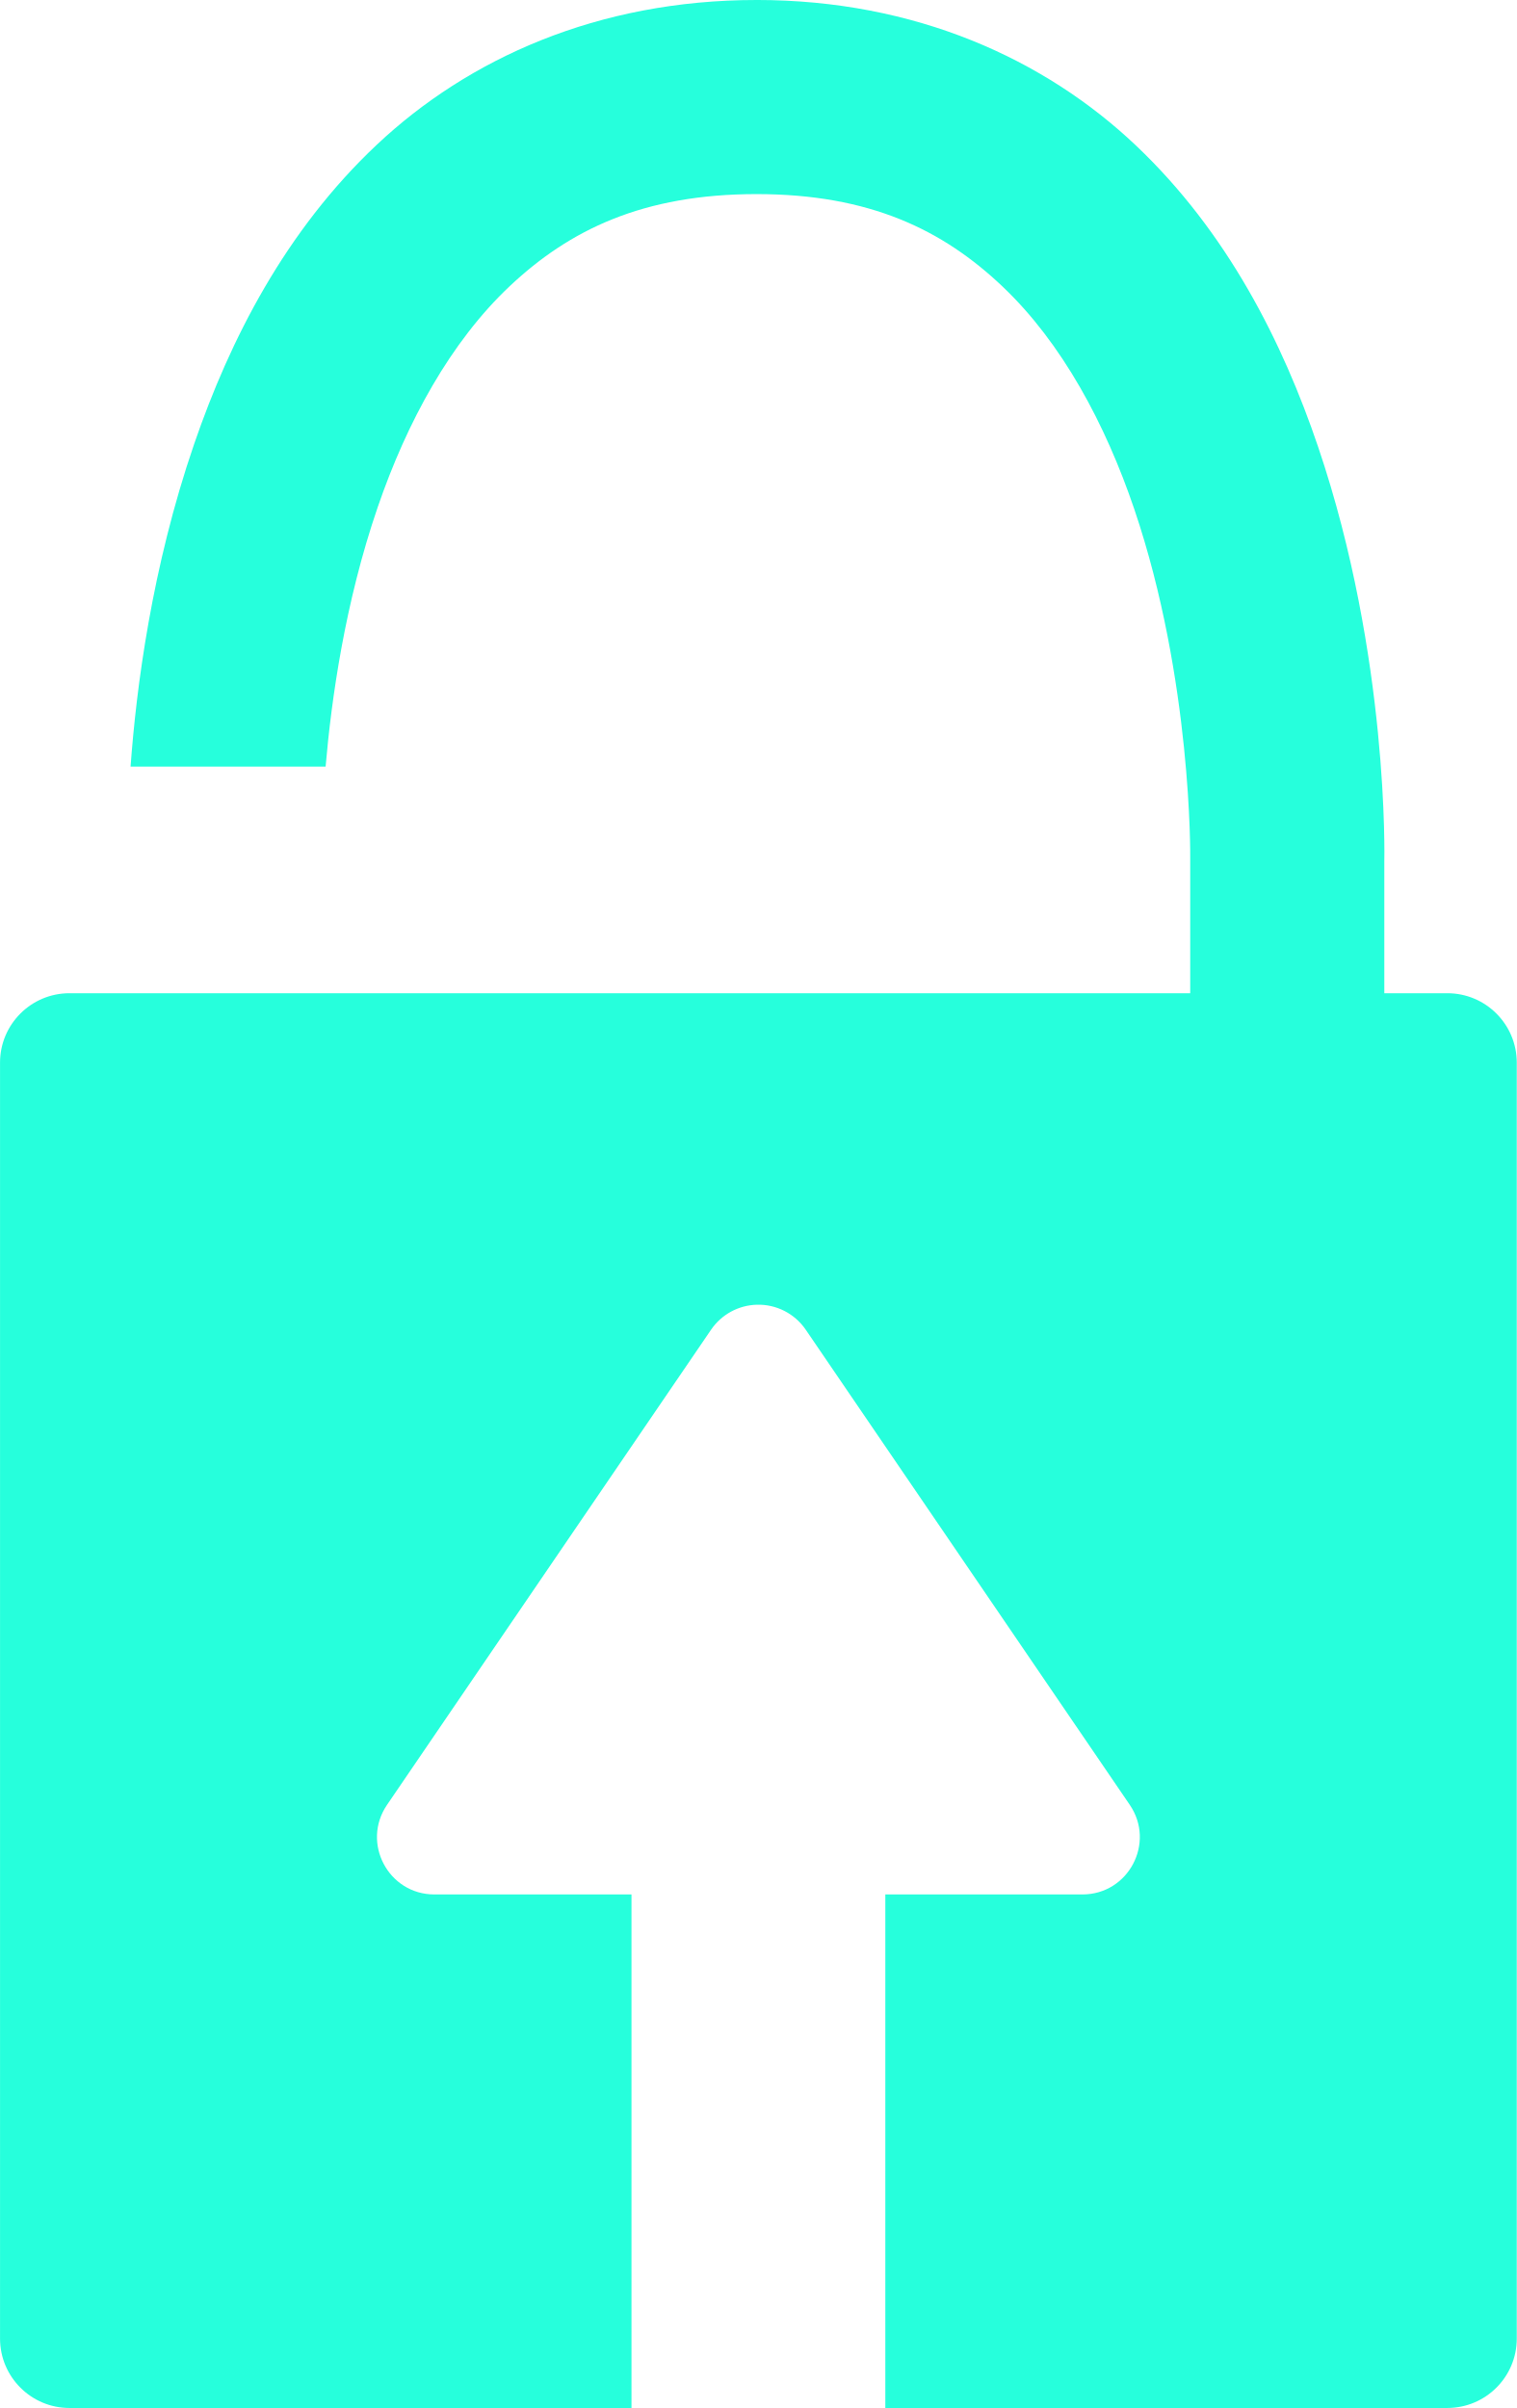
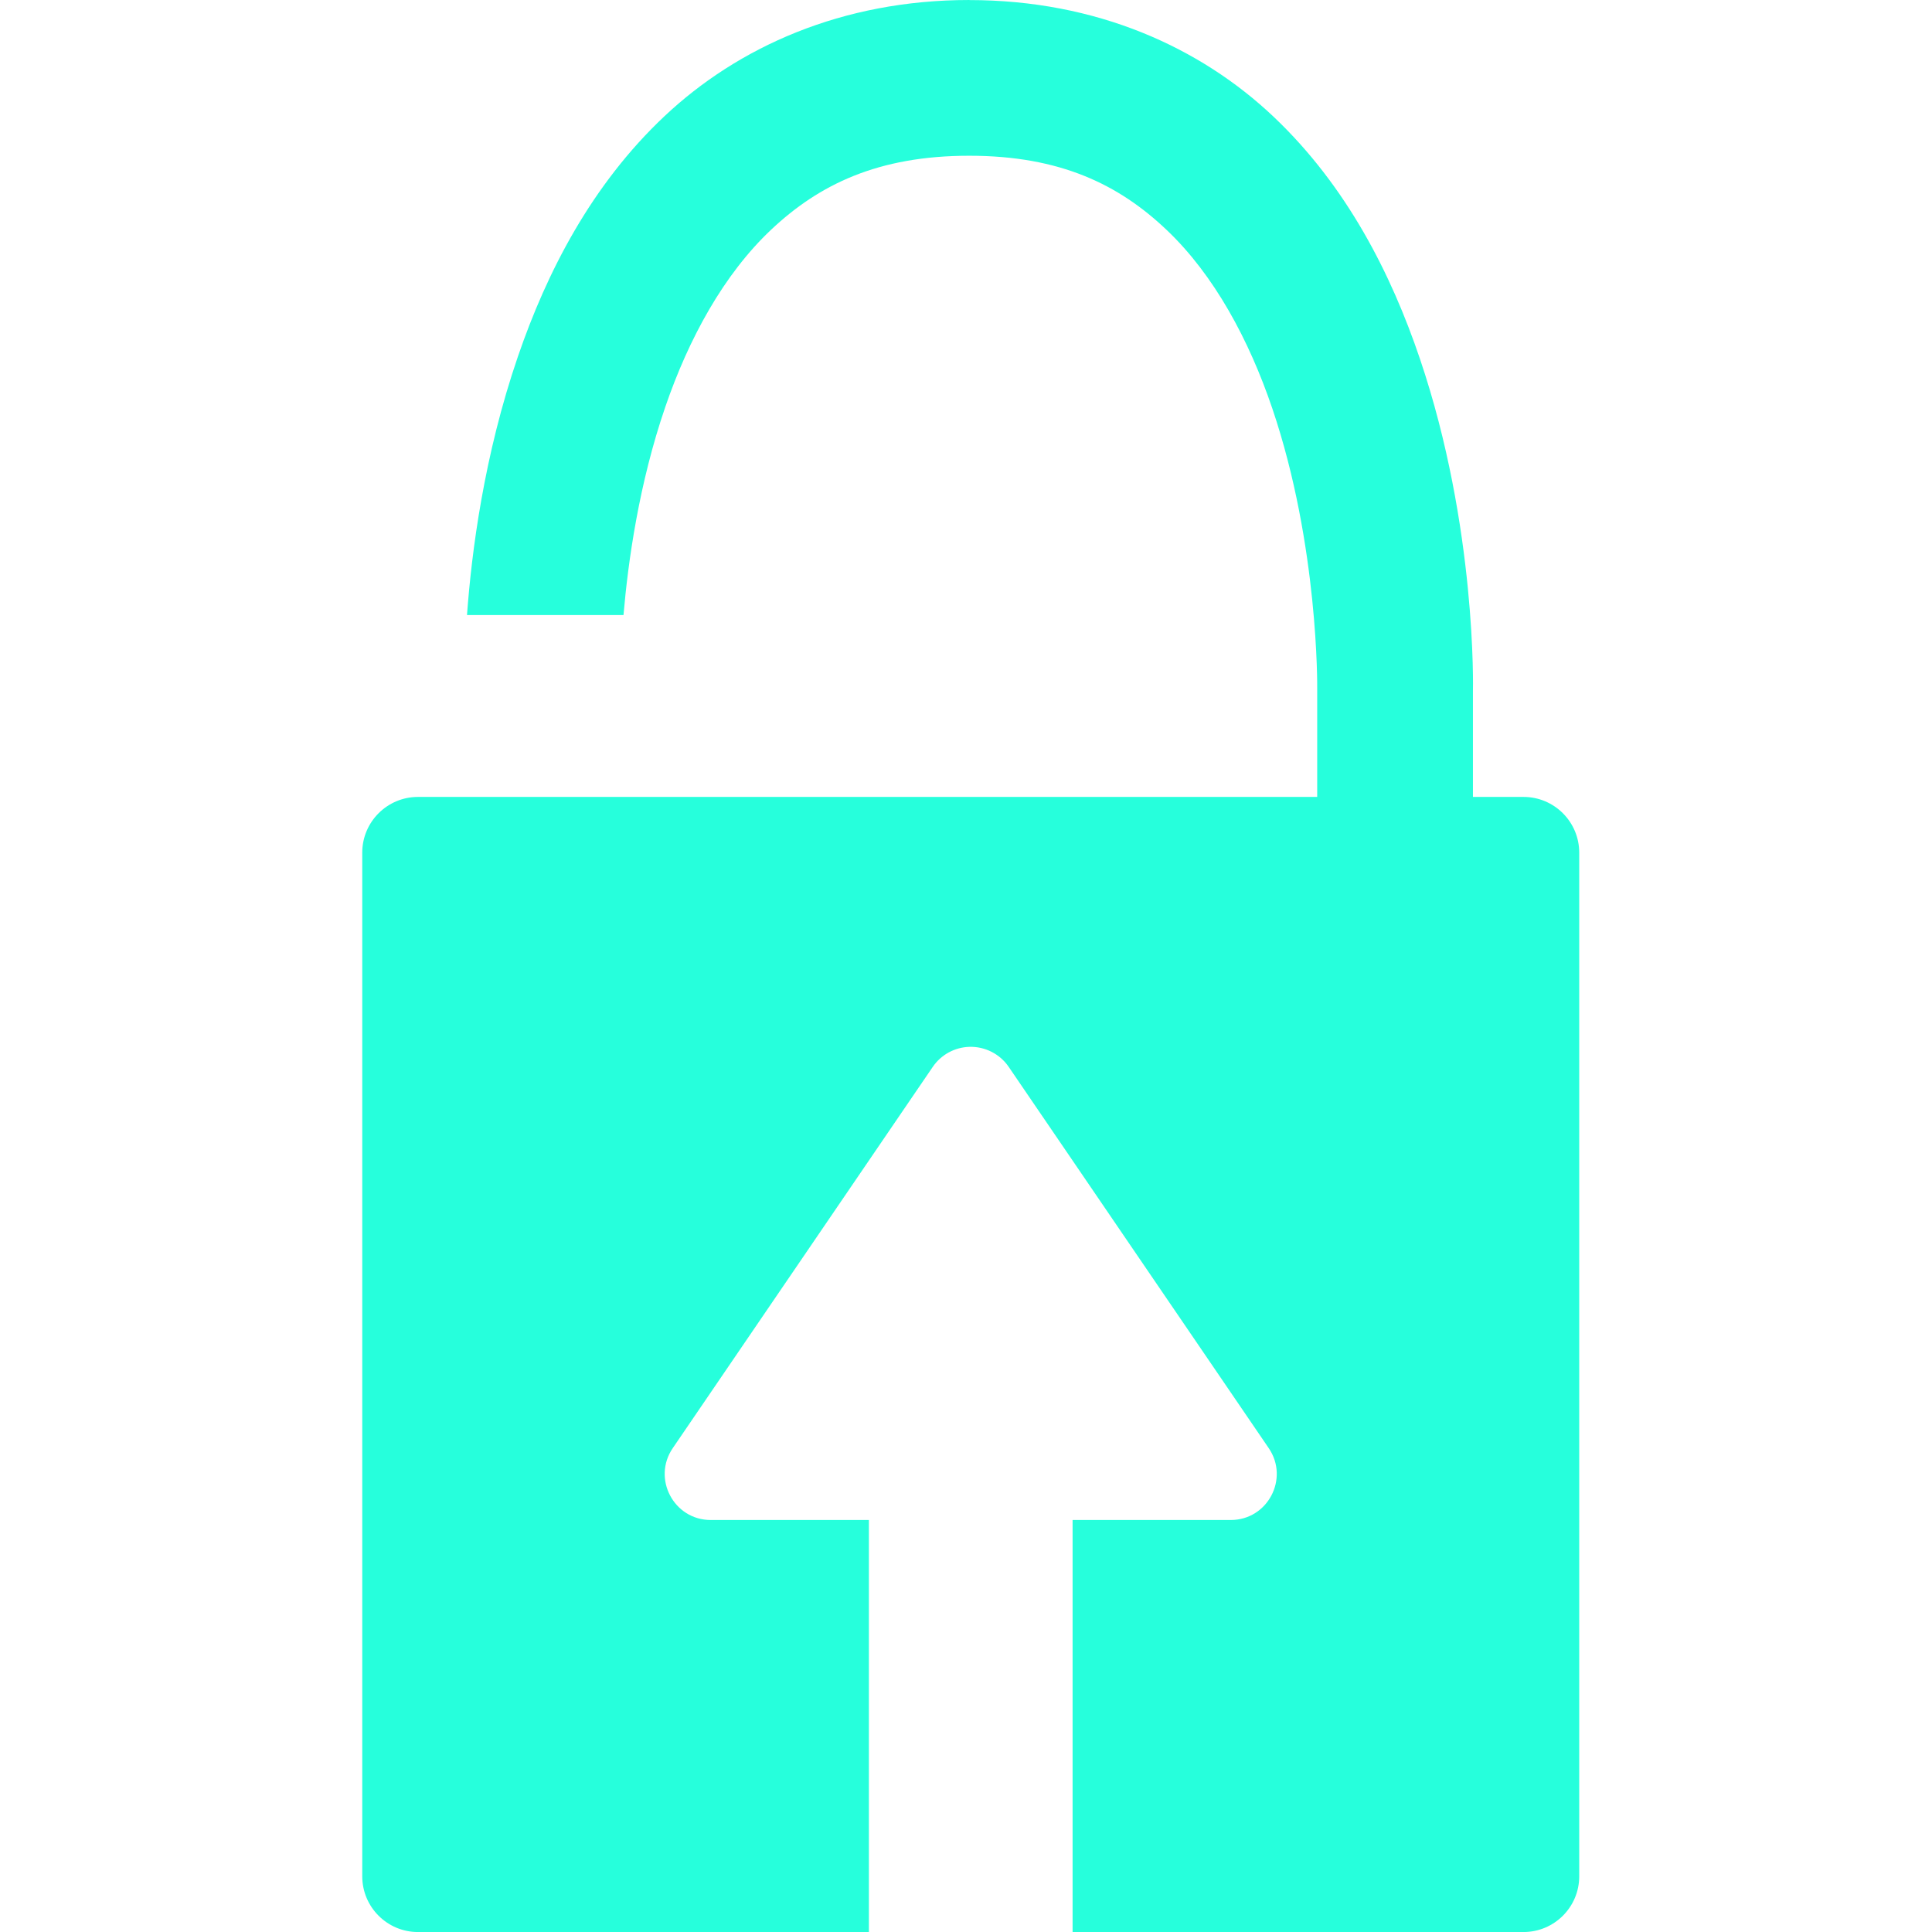
- <svg xmlns="http://www.w3.org/2000/svg" width="25.365mm" height="40.267mm" viewBox="0 0 89.875 142.68" id="svg4299" version="1.1">
+ <svg xmlns="http://www.w3.org/2000/svg" width="64" height="64" viewBox="0 0 64 64" id="svg4299" version="1.1">
  <defs id="defs4301">
    </defs>
-   <g id="layer1" style="display:inline" transform="translate(-319.894,-381.9491)">
-     <path id="path4460" d="m 364.72,381.949 c -9.404,0 -17.077,3.476 -22.492,8.568 -5.415,5.092 -8.705,11.548 -10.83,17.738 -2.516,7.328 -3.428,14.461 -3.768,19.115 l 11.557,0 c 0.341,-3.967 1.14,-9.699 3.09,-15.379 1.724,-5.022 4.303,-9.779 7.83,-13.096 3.527,-3.317 7.871,-5.445 14.613,-5.445 6.733,0 11.058,2.136 14.578,5.477 3.52,3.34 6.093,8.136 7.809,13.199 3.431,10.127 3.311,20.631 3.311,20.631 l 0,0.053 0,7.99 -66.408,0 c -2.273,6.5e-4 -4.115,1.843 -4.115,4.115 l 0,75.598 c 6.5e-4,2.273 1.843,4.115 4.115,4.115 l 33.301,0 0,-30.428 -11.678,0 c -2.729,9.3e-4 -4.344,-3.054 -2.807,-5.309 l 19.201,-28.154 c 0.614,-0.9 1.622,-1.45 2.711,-1.48 1.155,-0.032 2.247,0.526 2.898,1.48 l 19.201,28.154 c 1.537,2.254 -0.077,5.308 -2.805,5.309 l -11.68,0 0,30.428 33.301,0 c 2.273,-6.6e-4 4.115,-1.843 4.115,-4.115 l 0,-75.598 c -6.5e-4,-2.273 -1.843,-4.115 -4.115,-4.115 l -3.734,0 0,-7.828 c 0,0 0.302,-12.079 -3.918,-24.535 -2.11,-6.228 -5.381,-12.725 -10.785,-17.854 -5.404,-5.128 -13.082,-8.635 -22.496,-8.635 z" style="color:#000000;font-style:normal;font-variant:normal;font-weight:normal;font-stretch:normal;font-size:medium;line-height:normal;font-family:sans-serif;text-indent:0;text-align:start;text-decoration:none;text-decoration-line:none;text-decoration-style:solid;text-decoration-color:#000000;letter-spacing:normal;word-spacing:normal;text-transform:none;direction:ltr;block-progression:tb;writing-mode:lr-tb;baseline-shift:baseline;text-anchor:start;white-space:normal;clip-rule:nonzero;display:inline;overflow:visible;visibility:visible;opacity:1;isolation:auto;mix-blend-mode:normal;color-interpolation:sRGB;color-interpolation-filters:linearRGB;solid-color:#000000;solid-opacity:1;fill:#26ffdc;fill-opacity:1;fill-rule:evenodd;stroke:none;stroke-width:11.502;stroke-linecap:butt;stroke-linejoin:miter;stroke-miterlimit:4;stroke-dasharray:none;stroke-dashoffset:0;stroke-opacity:1;color-rendering:auto;image-rendering:auto;shape-rendering:auto;text-rendering:auto;enable-background:accumulate" />
+   <g id="layer1" style="display:inline" transform="translate(-319.894,-460.6288)">
+     <path id="path4460" d="m 352.001,460.629 c -4.218,0 -7.66,1.559 -10.089,3.843 -2.429,2.284 -3.905,5.18 -4.858,7.957 -1.129,3.287 -1.538,6.487 -1.69,8.574 l 5.184,0 c 0.153,-1.779 0.511,-4.35 1.386,-6.898 0.773,-2.253 1.93,-4.386 3.512,-5.874 1.582,-1.488 3.531,-2.443 6.555,-2.443 3.02,0 4.96,0.958 6.539,2.457 1.579,1.498 2.733,3.649 3.503,5.921 1.539,4.542 1.485,9.254 1.485,9.254 l 0,0.024 0,3.584 -29.788,0 c -1.019,3e-4 -1.846,0.827 -1.846,1.846 l 0,33.91 c 2.9e-4,1.019 0.827,1.846 1.846,1.846 l 14.937,0 0,-13.649 -5.238,0 c -1.224,4.1e-4 -1.948,-1.37 -1.259,-2.381 l 8.613,-12.629 c 0.275,-0.404 0.728,-0.651 1.216,-0.664 0.518,-0.014 1.008,0.236 1.3,0.664 l 8.613,12.629 c 0.689,1.011 -0.035,2.381 -1.258,2.381 l -5.239,0 0,13.649 14.937,0 c 1.019,-3e-4 1.846,-0.827 1.846,-1.846 l 0,-33.91 c -2.9e-4,-1.019 -0.827,-1.846 -1.846,-1.846 l -1.675,0 0,-3.511 c 0,0 0.136,-5.418 -1.757,-11.005 -0.946,-2.794 -2.414,-5.708 -4.838,-8.008 -2.424,-2.3 -5.868,-3.873 -10.091,-3.873 z" style="color:#000000;font-style:normal;font-variant:normal;font-weight:normal;font-stretch:normal;font-size:medium;line-height:normal;font-family:sans-serif;text-indent:0;text-align:start;text-decoration:none;text-decoration-line:none;text-decoration-style:solid;text-decoration-color:#000000;letter-spacing:normal;word-spacing:normal;text-transform:none;direction:ltr;block-progression:tb;writing-mode:lr-tb;baseline-shift:baseline;text-anchor:start;white-space:normal;clip-rule:nonzero;display:inline;overflow:visible;visibility:visible;opacity:1;isolation:auto;mix-blend-mode:normal;color-interpolation:sRGB;color-interpolation-filters:linearRGB;solid-color:#000000;solid-opacity:1;fill:#26ffdc;fill-opacity:1;fill-rule:evenodd;stroke:none;stroke-width:11.502;stroke-linecap:butt;stroke-linejoin:miter;stroke-miterlimit:4;stroke-dasharray:none;stroke-dashoffset:0;stroke-opacity:1;color-rendering:auto;image-rendering:auto;shape-rendering:auto;text-rendering:auto;enable-background:accumulate" />
  </g>
</svg>
